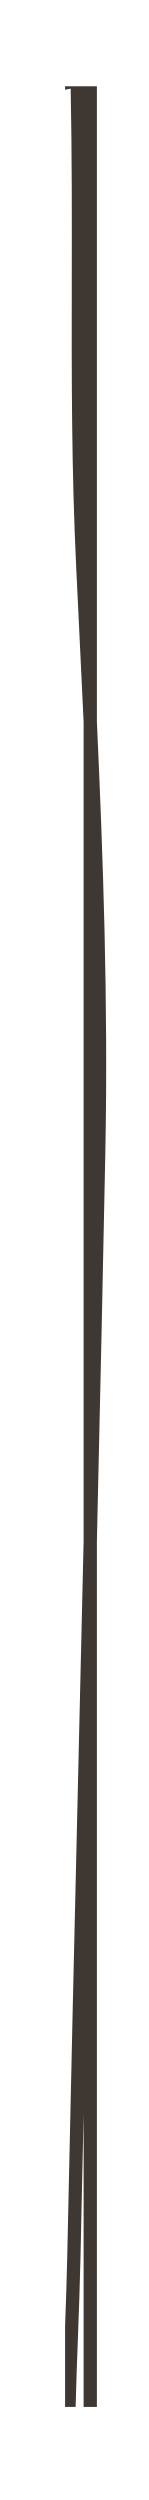
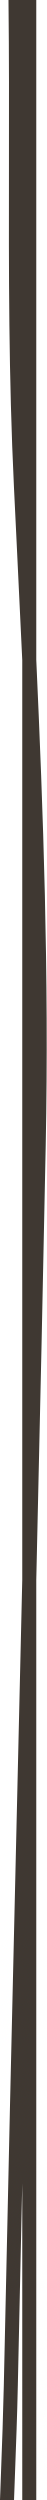
- <svg xmlns="http://www.w3.org/2000/svg" version="1.1" id="Layer_1" x="0px" y="0px" width="33.5px" height="565px" viewBox="466.5 0 33.5 565" enable-background="new 466.5 0 33.5 565" xml:space="preserve">
-   <path fill="#3F3832" d="M481.205,19.5v0.782c0.424-0.078,0.848-0.156,1.268-0.252c0.294,14.854,0.271,29.309,0.248,43.306  c-0.036,21.965-0.069,42.712,1.007,65.076l0.54,11.139c0.384,7.894,0.768,15.767,1.129,23.645v185.114  c-0.38,16.495-0.769,33.041-1.157,49.588c-0.87,37.04-1.77,75.341-2.555,112.513c-0.103,4.872-0.288,10.101-0.479,15.247v18.307  h2.384c0.132-5.23,0.334-10.662,0.53-15.934c0.22-5.873,0.447-11.946,0.565-17.558c0.229-10.836,0.467-21.771,0.712-32.74v66.231h3  V348.347c0.813-35.301,1.399-62.297,1.902-87.524c0.686-34.454-0.509-67.315-1.902-97.697V19.5H481.205z" />
+ <svg xmlns="http://www.w3.org/2000/svg" version="1.1" id="Layer_1" x="0px" y="0px" width="9.996px" height="535px" viewBox="1033.617 39 9.996 535" enable-background="new 1033.617 39 9.996 535" xml:space="preserve">
+   <path fill="#3F3832" d="M1035.434,39c0.133,11.951,0.117,23.648,0.099,35.055c-0.037,23.362-0.073,45.429,1.071,69.215l0.574,11.849  c0.409,8.396,0.816,16.771,1.201,25.149v196.847c-0.406,17.62-0.821,35.294-1.236,52.971c-0.924,39.324-1.879,79.986-2.713,119.446  c-0.125,5.946-0.366,12.396-0.599,18.634c-0.072,1.929-0.144,3.88-0.214,5.835h3.002c0.068-1.917,0.139-3.83,0.21-5.723  c0.233-6.25,0.475-12.712,0.601-18.684c0.303-14.333,0.622-28.827,0.949-43.357V574h3V377.147  c0.864-37.519,1.488-66.222,2.022-93.057c0.729-36.639-0.541-71.585-2.022-103.892V39H1035.434z" />
</svg>
